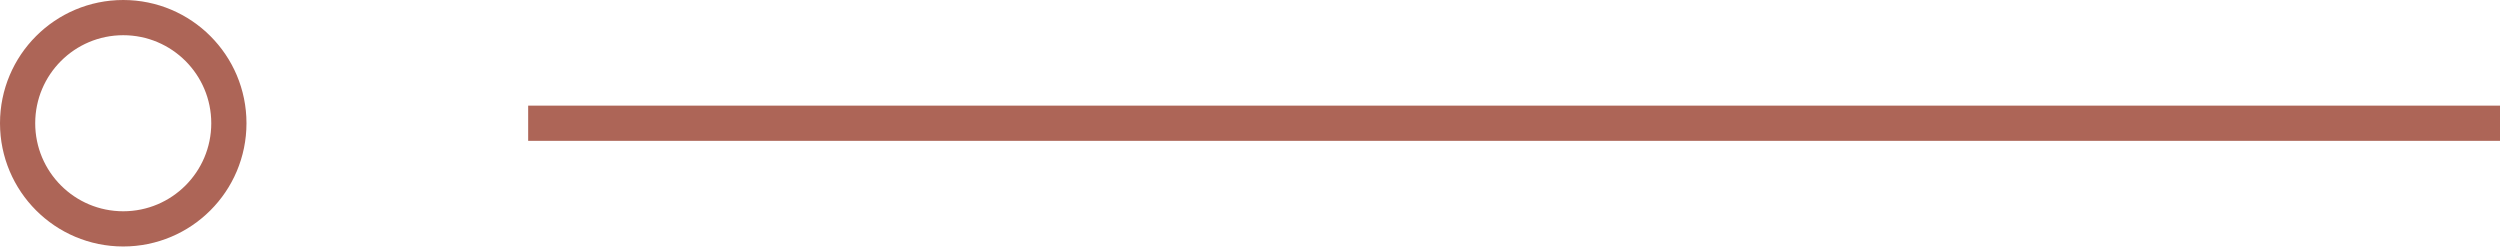
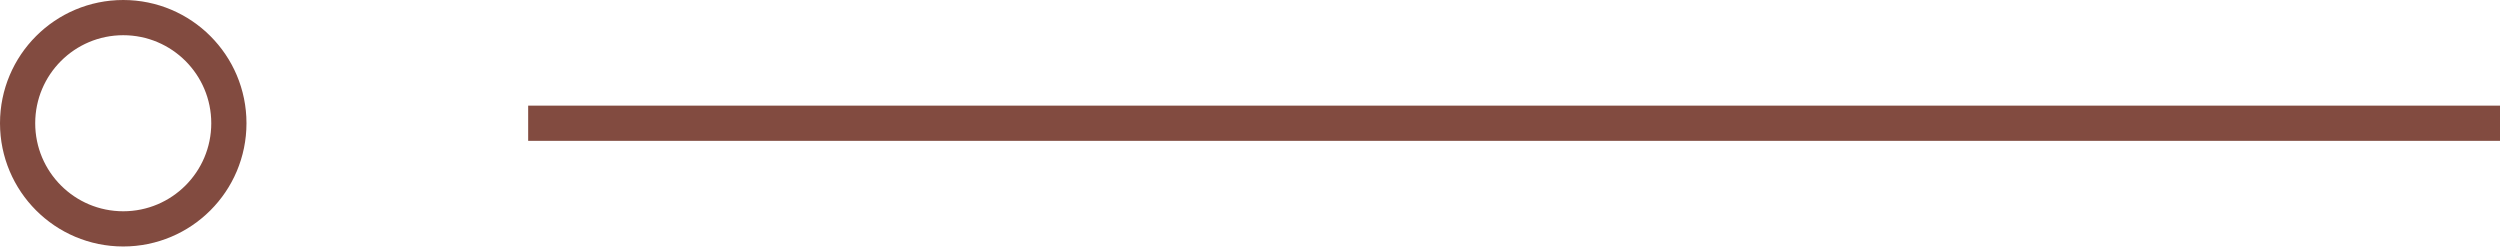
<svg xmlns="http://www.w3.org/2000/svg" width="71" height="7">
  <g fill="none" fill-rule="evenodd">
-     <path fill="#AD6557" d="M15 3h56v1H15z" />
-     <circle cx="3.5" cy="3.5" r="3" stroke="#AD6557" />
+     <path fill="#824b40" d="M15 3h56v1H15z" />
+     <circle cx="3.5" cy="3.5" r="3" stroke="#824b40" />
  </g>
</svg>
